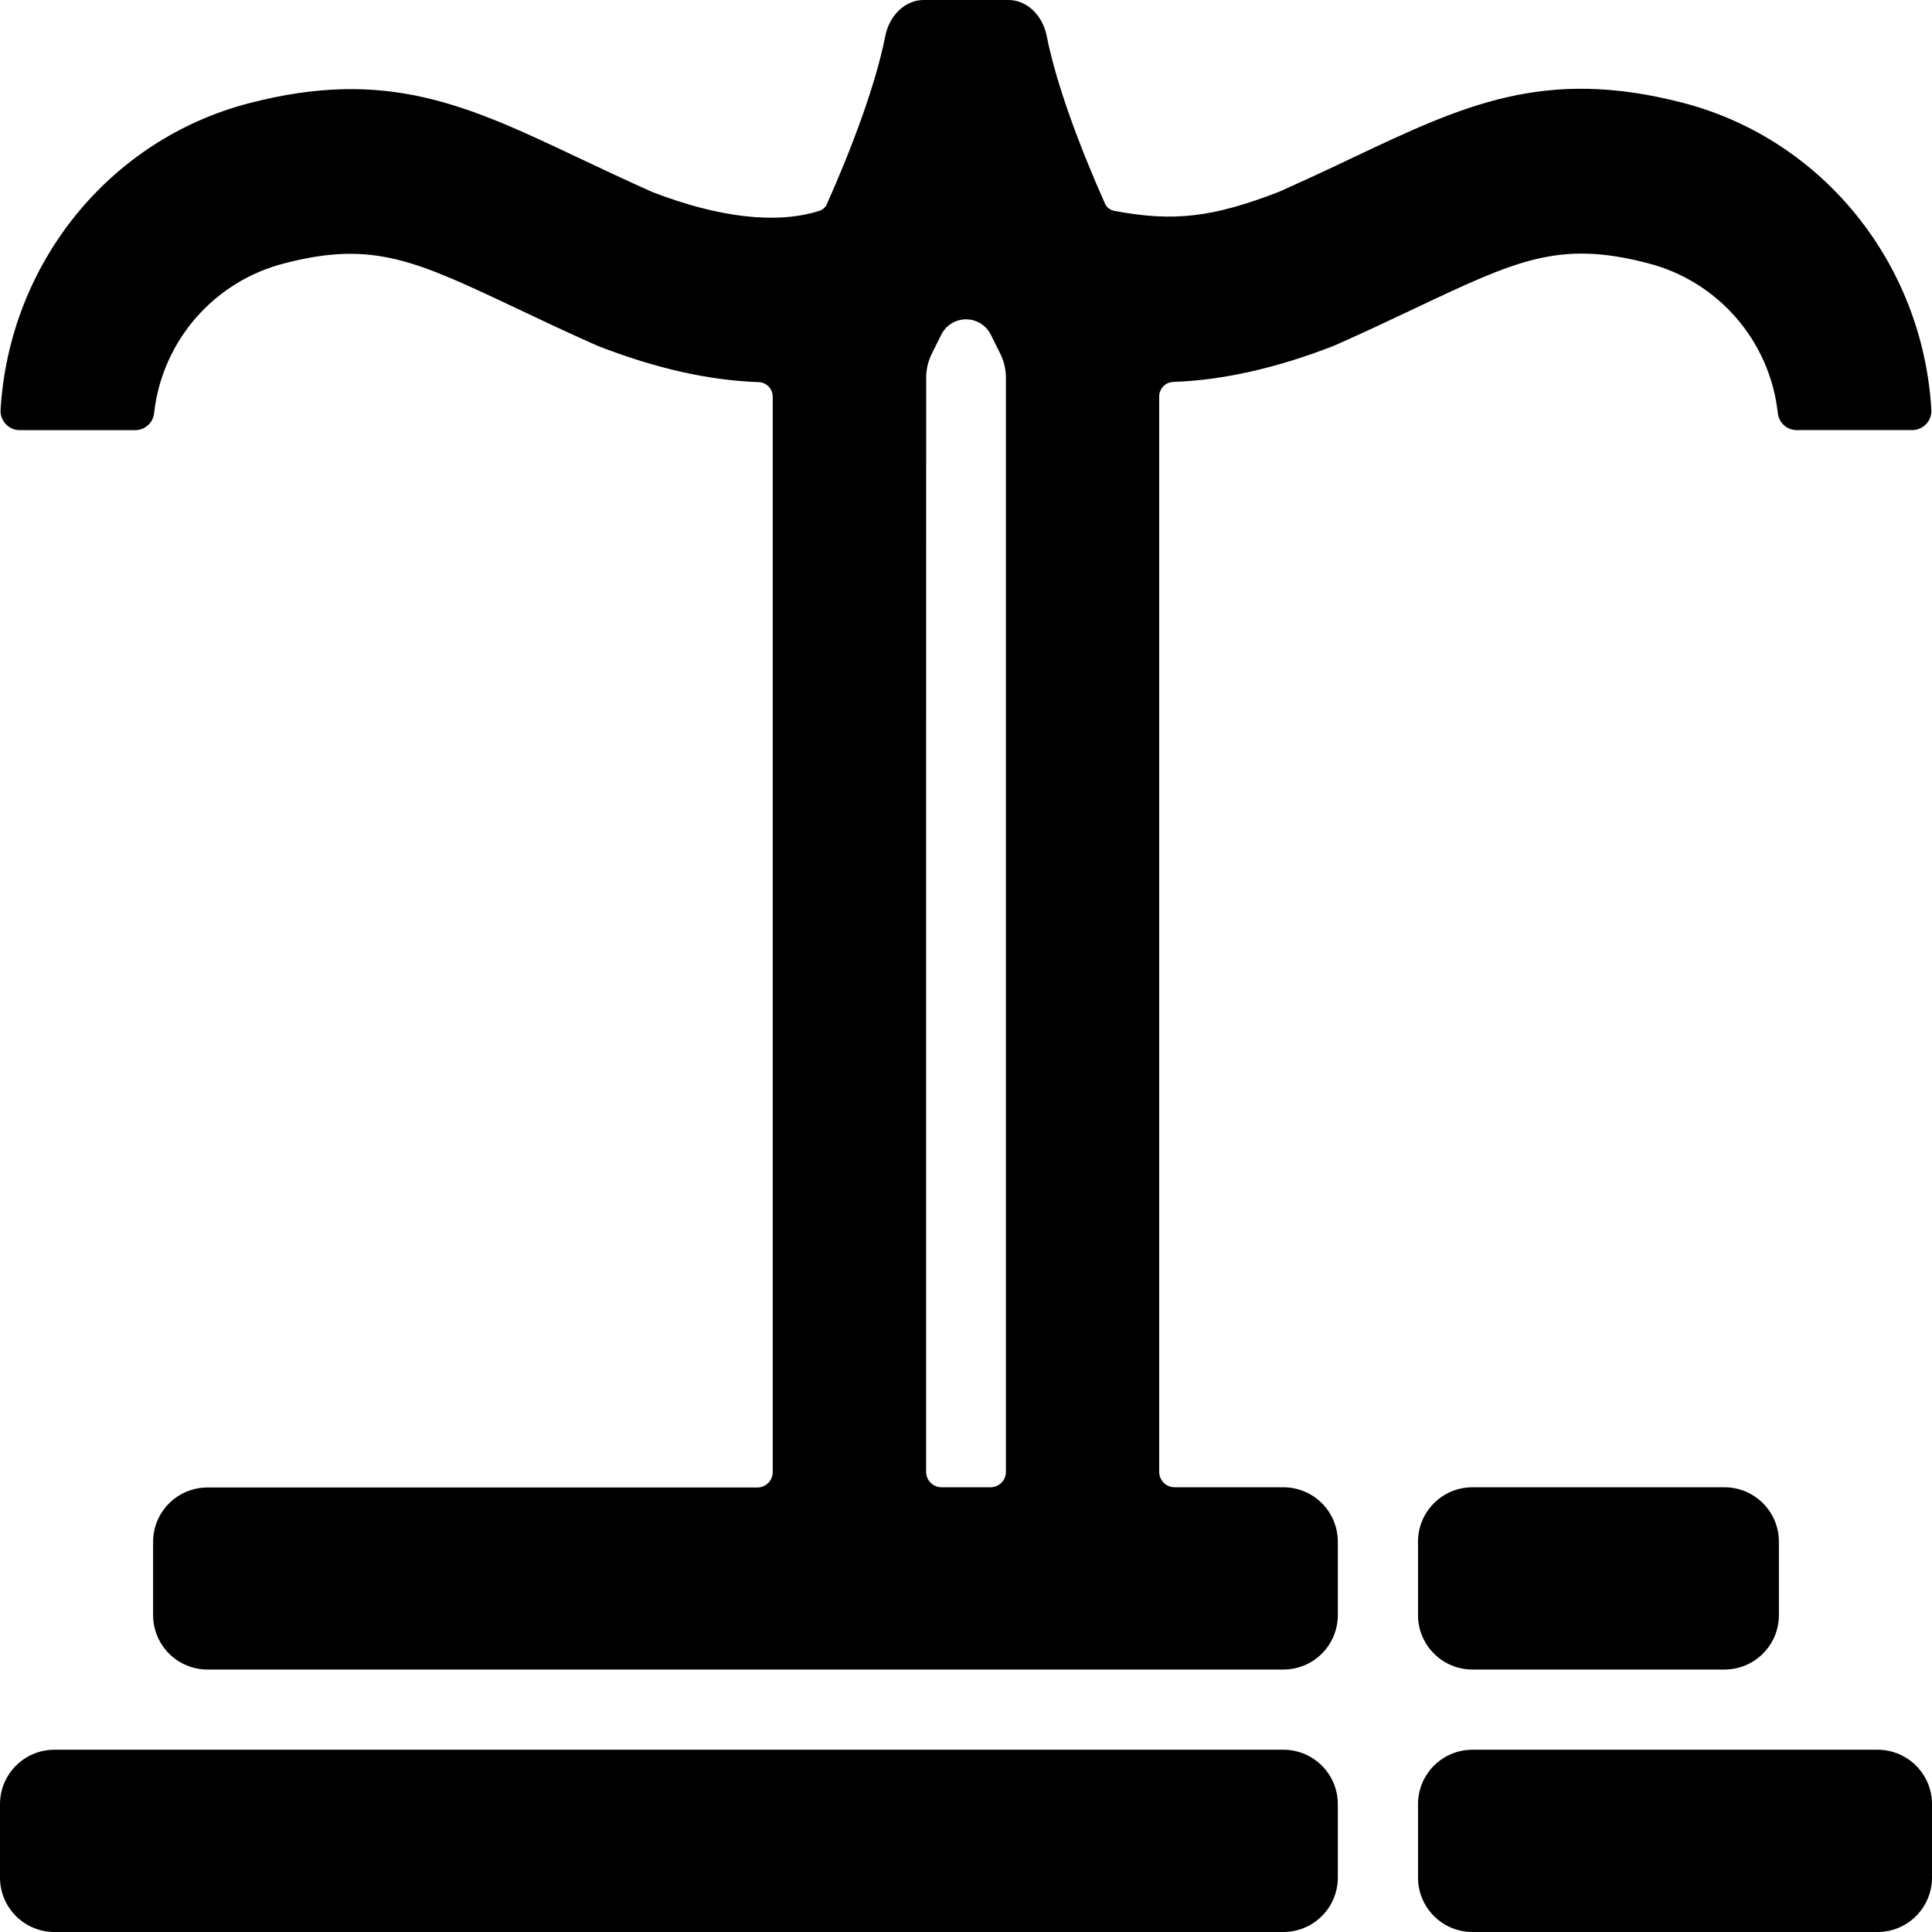
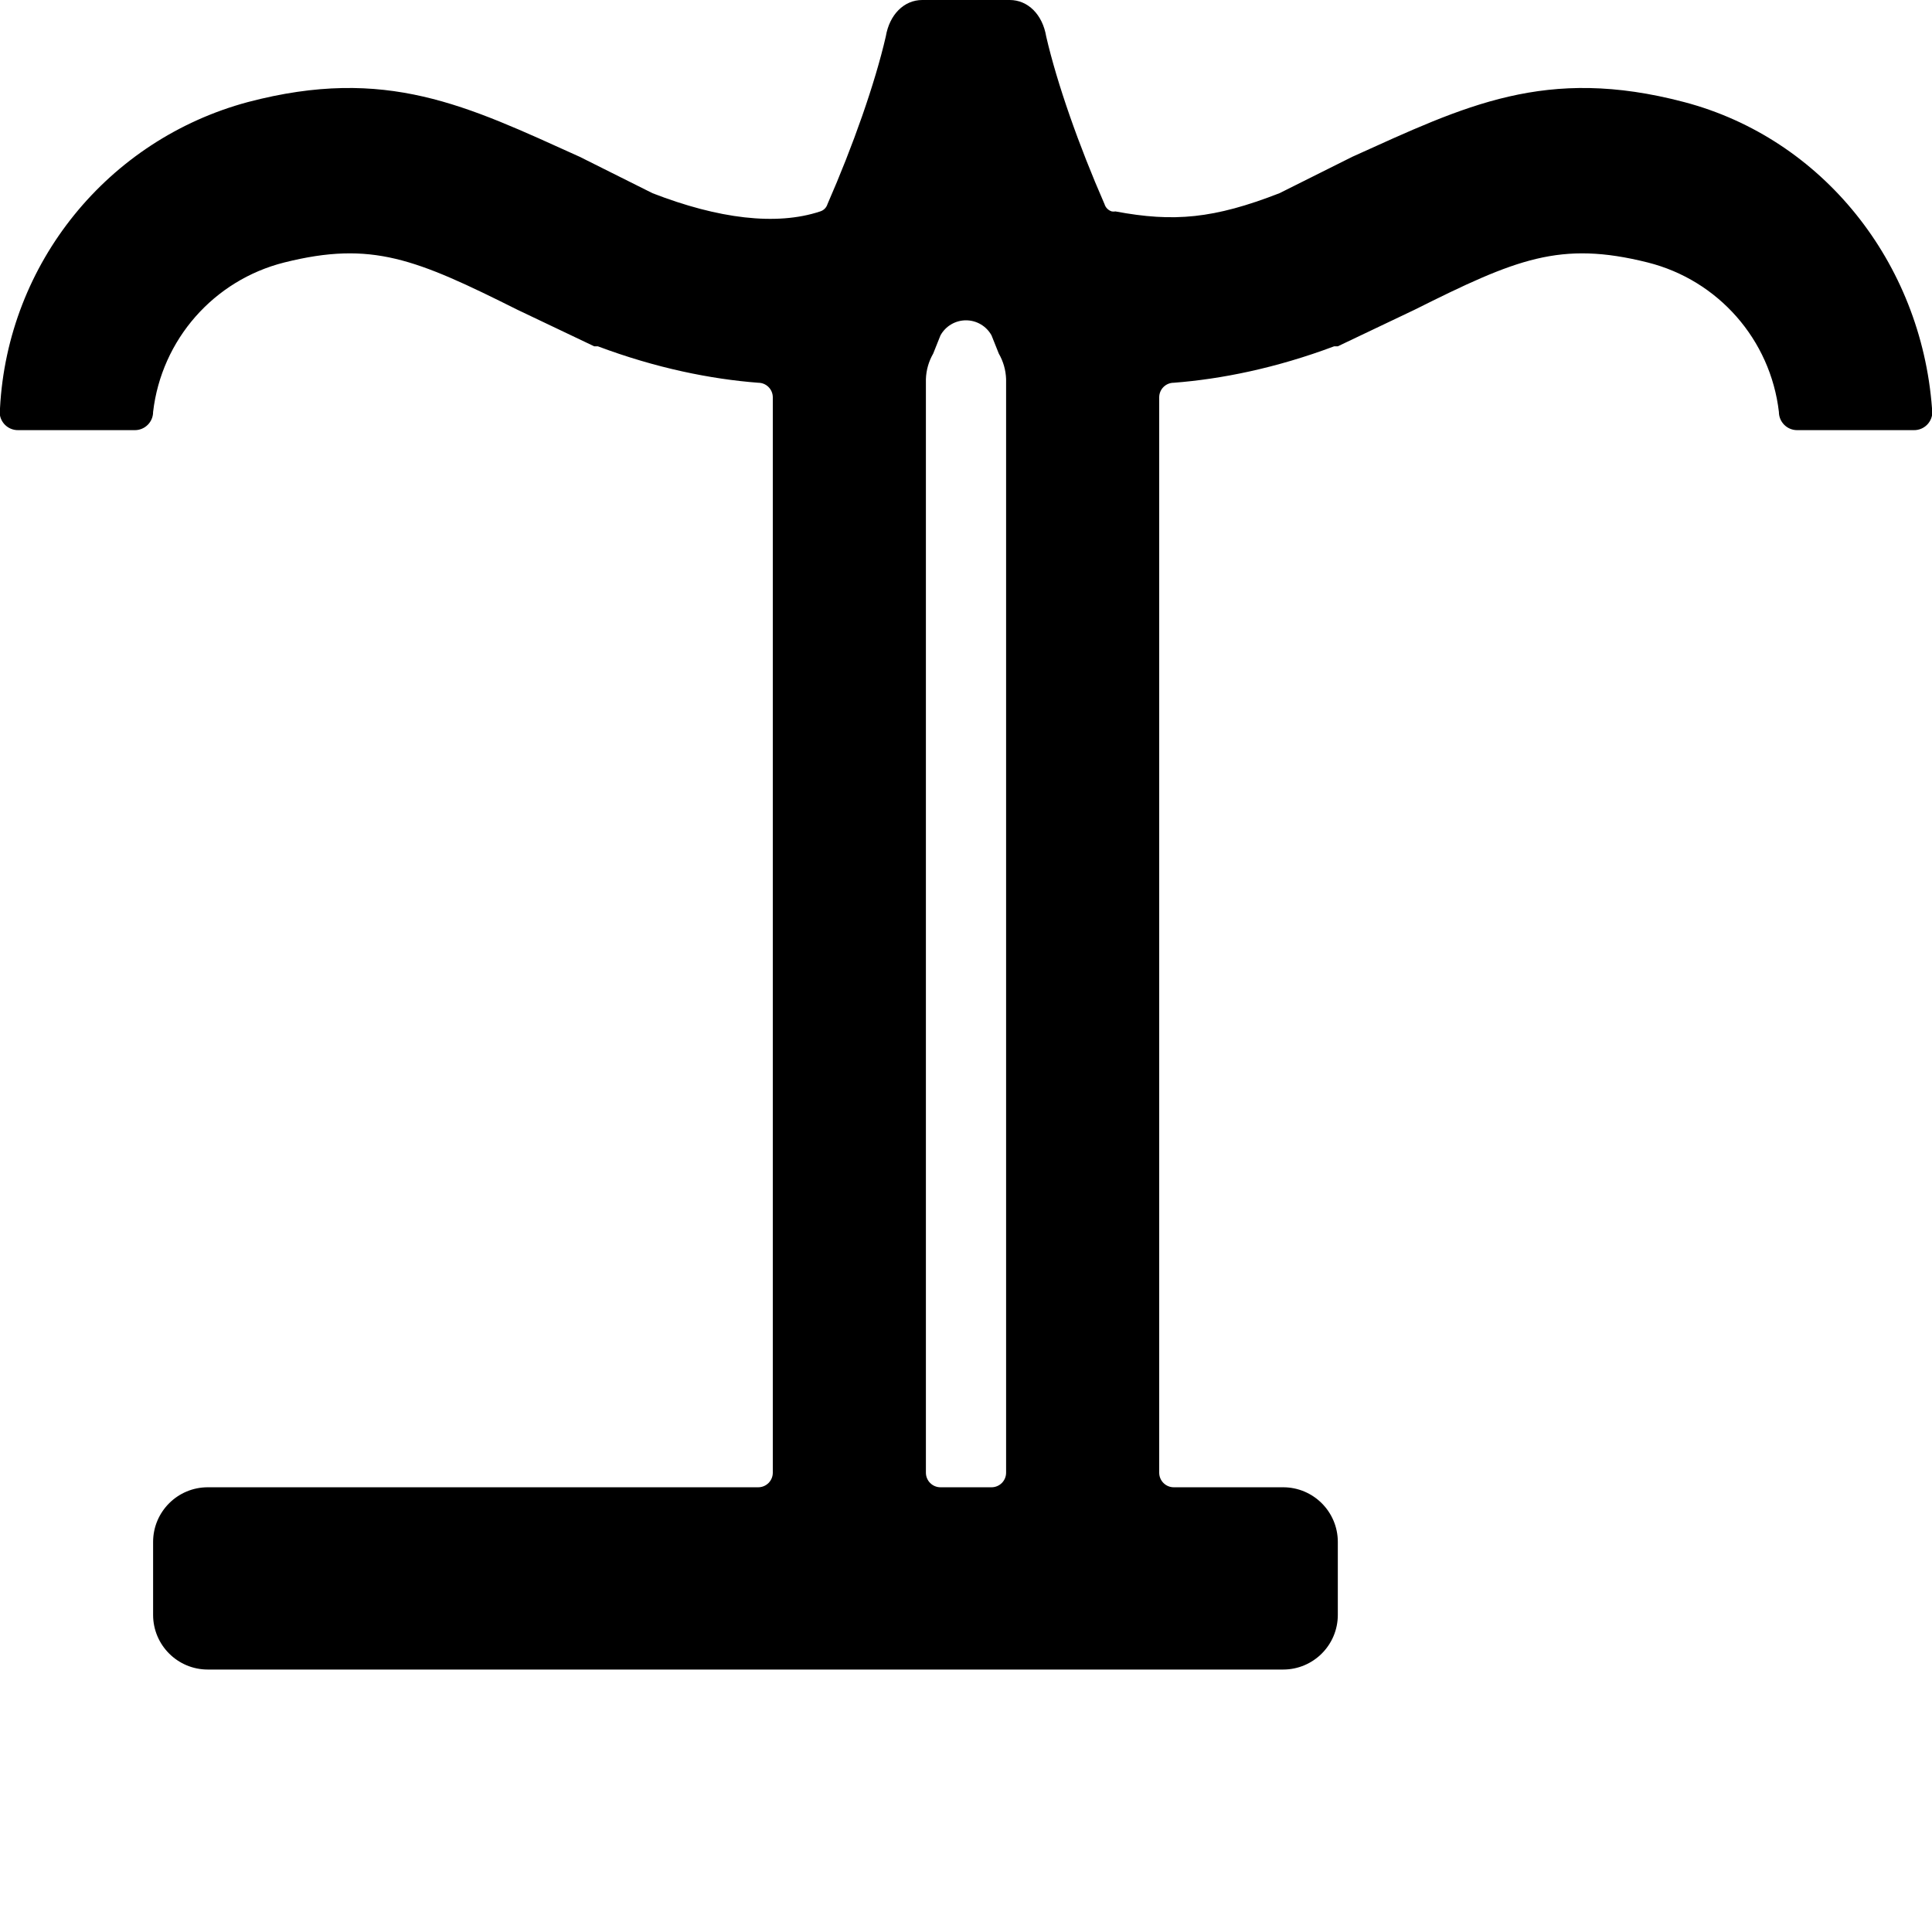
<svg xmlns="http://www.w3.org/2000/svg" viewBox="0 0 530 530">
-   <g id="Layer_2" data-name="Layer 2">
-     <g id="Layer_1-2" data-name="Layer 1">
-       <rect x="389" y="408" width="99" height="50" rx="14.93" />
-       <rect x="389" y="480" width="141" height="50" rx="14.93" />
-       <rect y="480" width="367" height="50" rx="14.93" />
-       <path d="M352.07,408H322.23a4.23,4.23,0,0,1-4.23-4.23v-295a4,4,0,0,1,3.89-4c13.53-.47,28.17-3.75,43.79-9.82l.87-.37c8-3.54,15.13-6.92,21.43-9.91,28.09-13.29,39.71-18.79,63.89-12.51a47.83,47.83,0,0,1,35.82,41.05,5.21,5.21,0,0,0,5.07,4.78h32a5.28,5.28,0,0,0,5.05-5.77c-2.42-39.95-29.73-74-68.08-84-38-9.87-60.11.59-90.72,15.08-6.27,3-12.75,6-20.1,9.3-18.12,7-28.84,8.36-45.29,5.23a3,3,0,0,1-.4-.11h0a3.36,3.36,0,0,1-2.08-1.84c-7-15.67-13.44-33-16-46C286,4.12,281.66,0,276.62,0H253.38c-5,0-9.41,4.12-10.55,10-2.55,13-9,30.29-16,46a3.36,3.36,0,0,1-2.08,1.84l-.2.07c-11.57,3.61-27.3,1.82-45.49-5.19-7.35-3.27-13.83-6.34-20.1-9.3-30.61-14.49-52.73-25-90.72-15.08-38.35,10-65.66,44-68.08,84A5.28,5.28,0,0,0,5.22,118h32a5.21,5.21,0,0,0,5.07-4.78,47.83,47.83,0,0,1,35.82-41c24.18-6.28,35.8-.78,63.89,12.51,6.3,3,13.45,6.37,21.43,9.91l.87.37c15.64,6.08,30.28,9.35,43.82,9.82a4,4,0,0,1,3.86,4v295a4.23,4.23,0,0,1-4.23,4.23H56.93A14.92,14.92,0,0,0,42,422.93v20.14A14.92,14.92,0,0,0,56.93,458H352.07A14.92,14.92,0,0,0,367,443.07V422.93A14.92,14.92,0,0,0,352.07,408Zm-98-304.34a14.82,14.82,0,0,1,1.52-6.57l2.62-5.27a7.59,7.59,0,0,1,13.6,0l2.62,5.27a14.82,14.82,0,0,1,1.52,6.57V403.77A4.23,4.23,0,0,1,271.7,408H258.3a4.23,4.23,0,0,1-4.24-4.23Z" />
+   <g data-name="Layer 2">
+     <g data-name="Layer 1">
+       <rect x="389" y="408" rx="14.9" />
+       <rect x="389" y="480" rx="14.9" />
+       <rect y="480" rx="14.9" />
+       <path d="M352 408h-30a4 4 0 0 1-4-4V109a4 4 0 0 1 4-4c13-1 28-4 44-10h1l21-10c28-14 40-19 64-13a48 48 0 0 1 36 41 5 5 0 0 0 5 5h32a5 5 0 0 0 5-6c-3-40-30-74-68-84s-60 1-91 15l-20 10c-18 7-29 8-45 5a3 3 0 0 1-1 0 3 3 0 0 1-2-2c-7-16-13-33-16-46-1-6-5-10-10-10h-24c-5 0-9 4-10 10-3 13-9 30-16 46a3 3 0 0 1-2 2c-12 4-28 2-46-5l-20-10c-31-14-53-25-91-15a92 92 0 0 0-68 84 5 5 0 0 0 5 6h32a5 5 0 0 0 5-5 48 48 0 0 1 36-41c24-6 36-1 64 13l21 10h1c16 6 31 9 44 10a4 4 0 0 1 4 4v295a4 4 0 0 1-4 4H57a15 15 0 0 0-15 15v20a15 15 0 0 0 15 15h295a15 15 0 0 0 15-15v-20a15 15 0 0 0-15-15Zm-98-304a15 15 0 0 1 2-7l2-5a8 8 0 0 1 14 0l2 5a15 15 0 0 1 2 7v300a4 4 0 0 1-4 4h-14a4 4 0 0 1-4-4Z" />
    </g>
  </g>
</svg>
